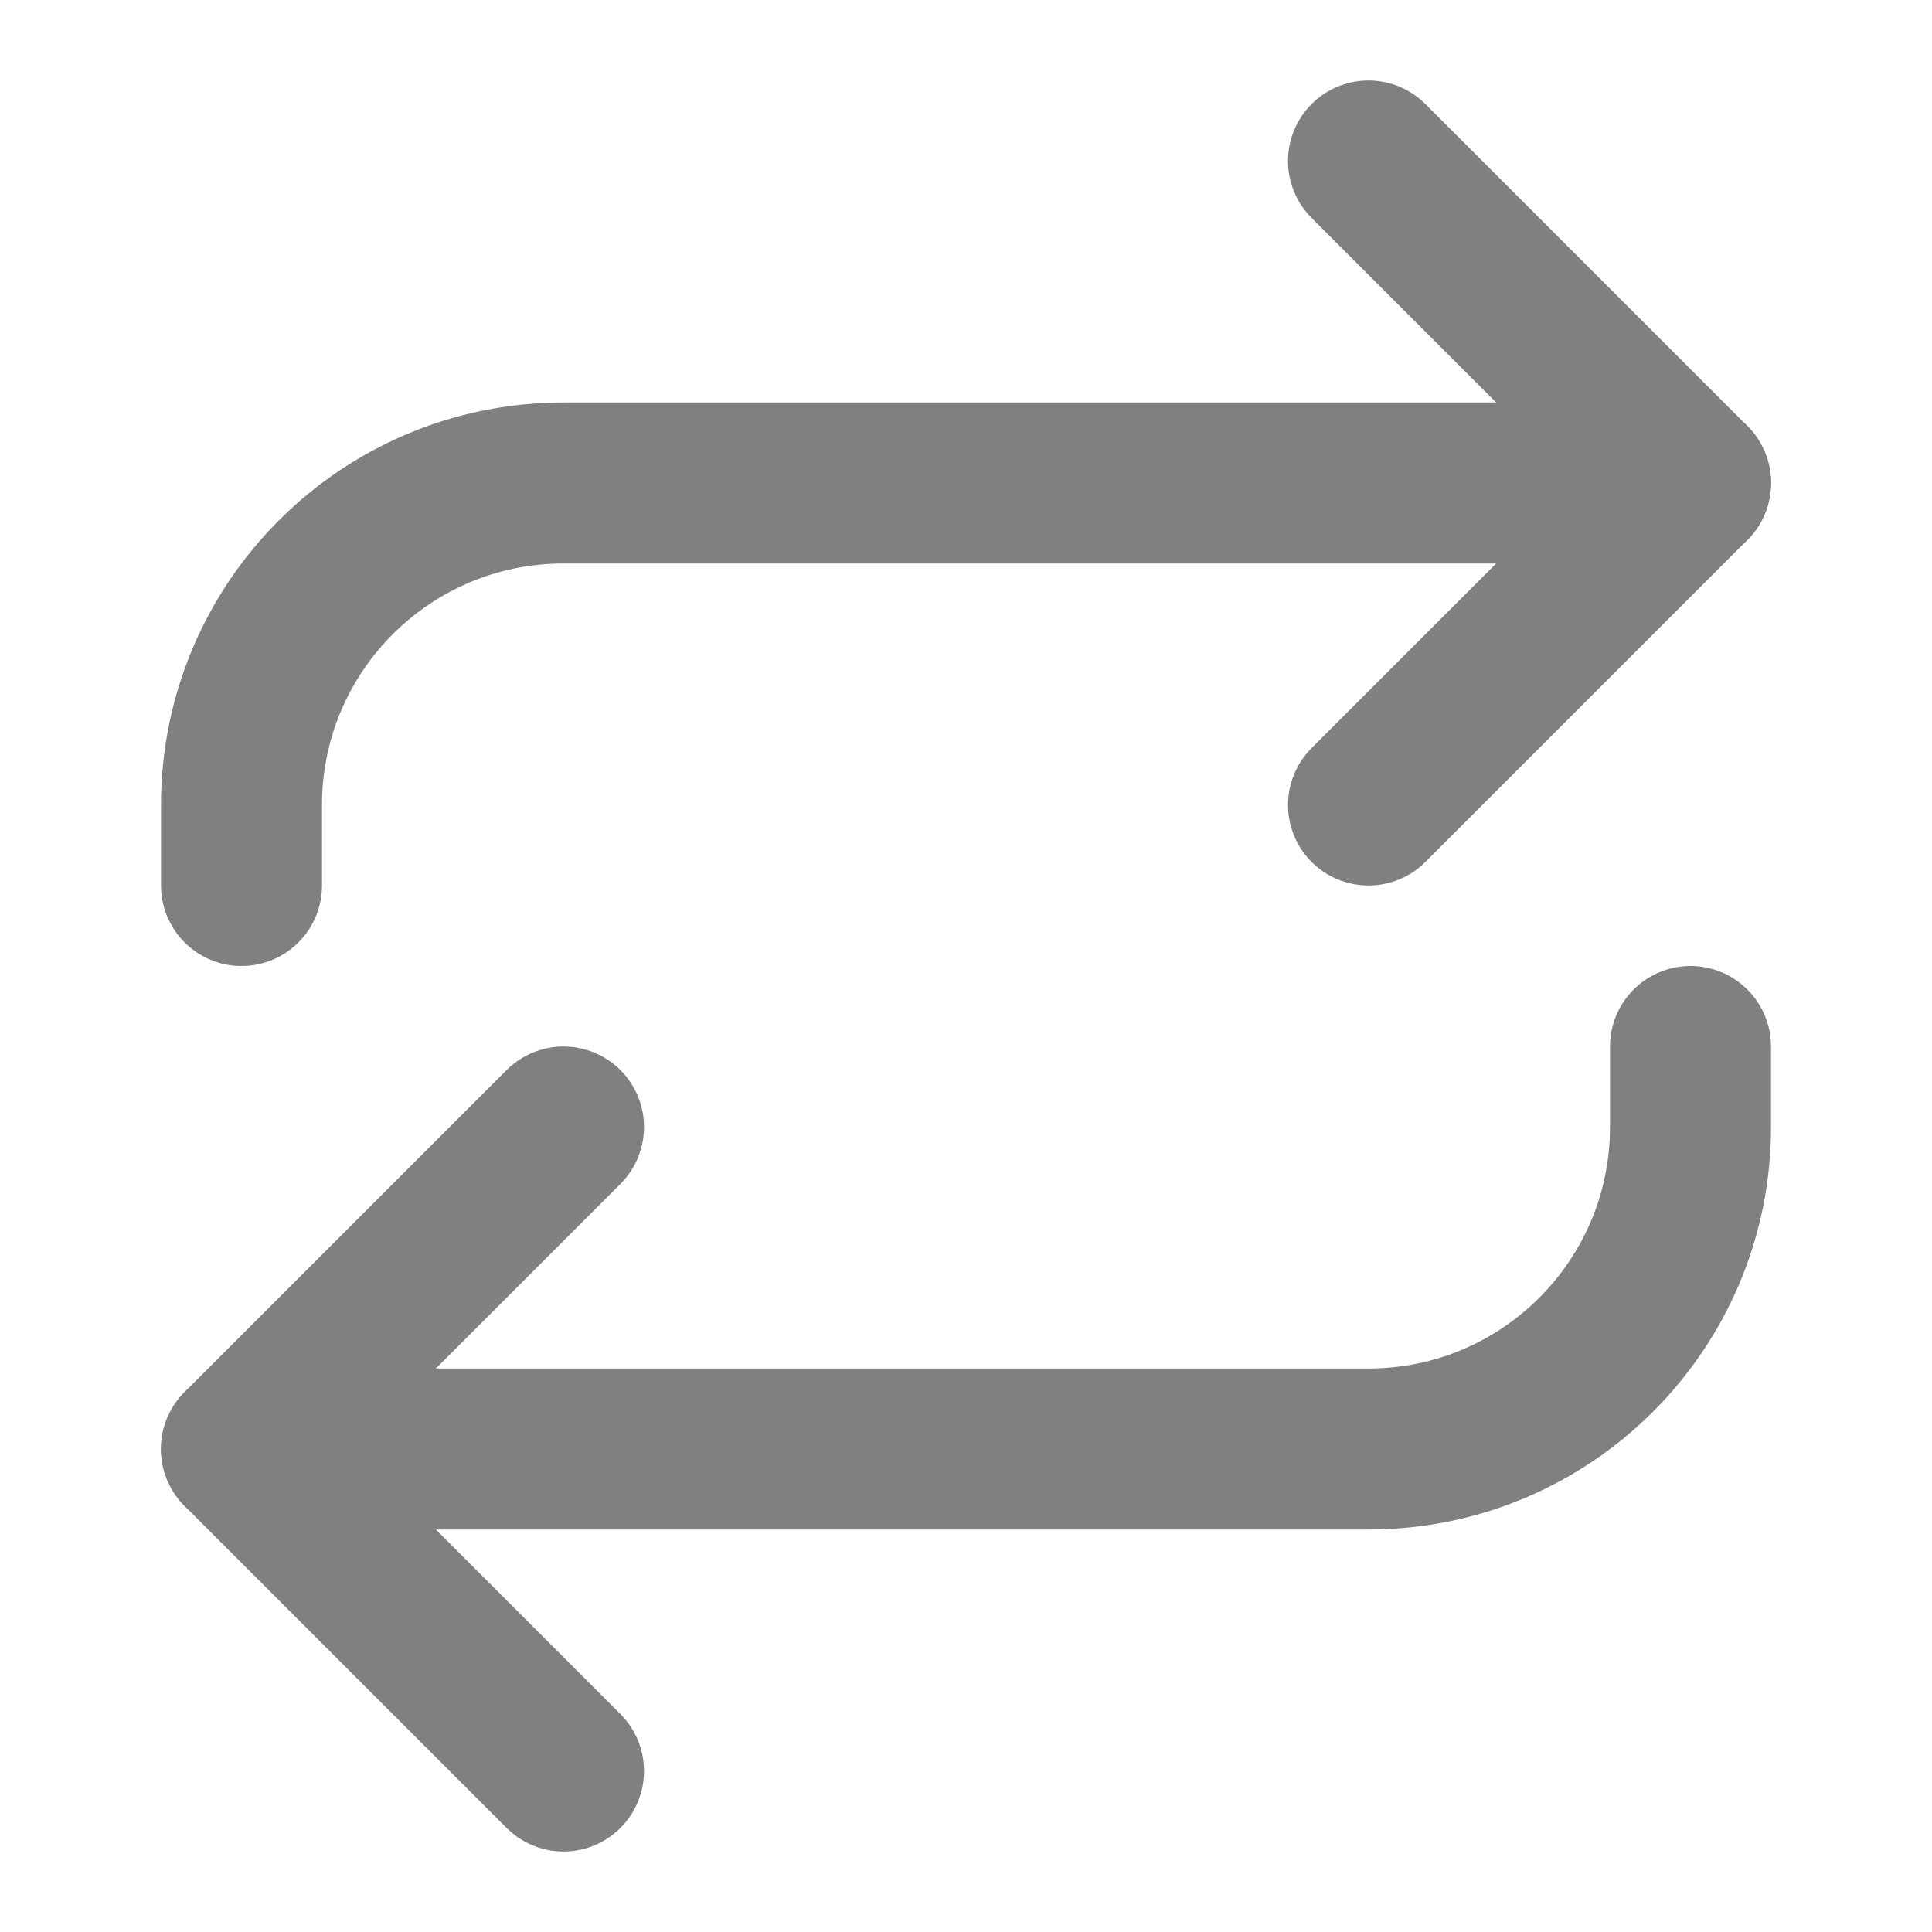
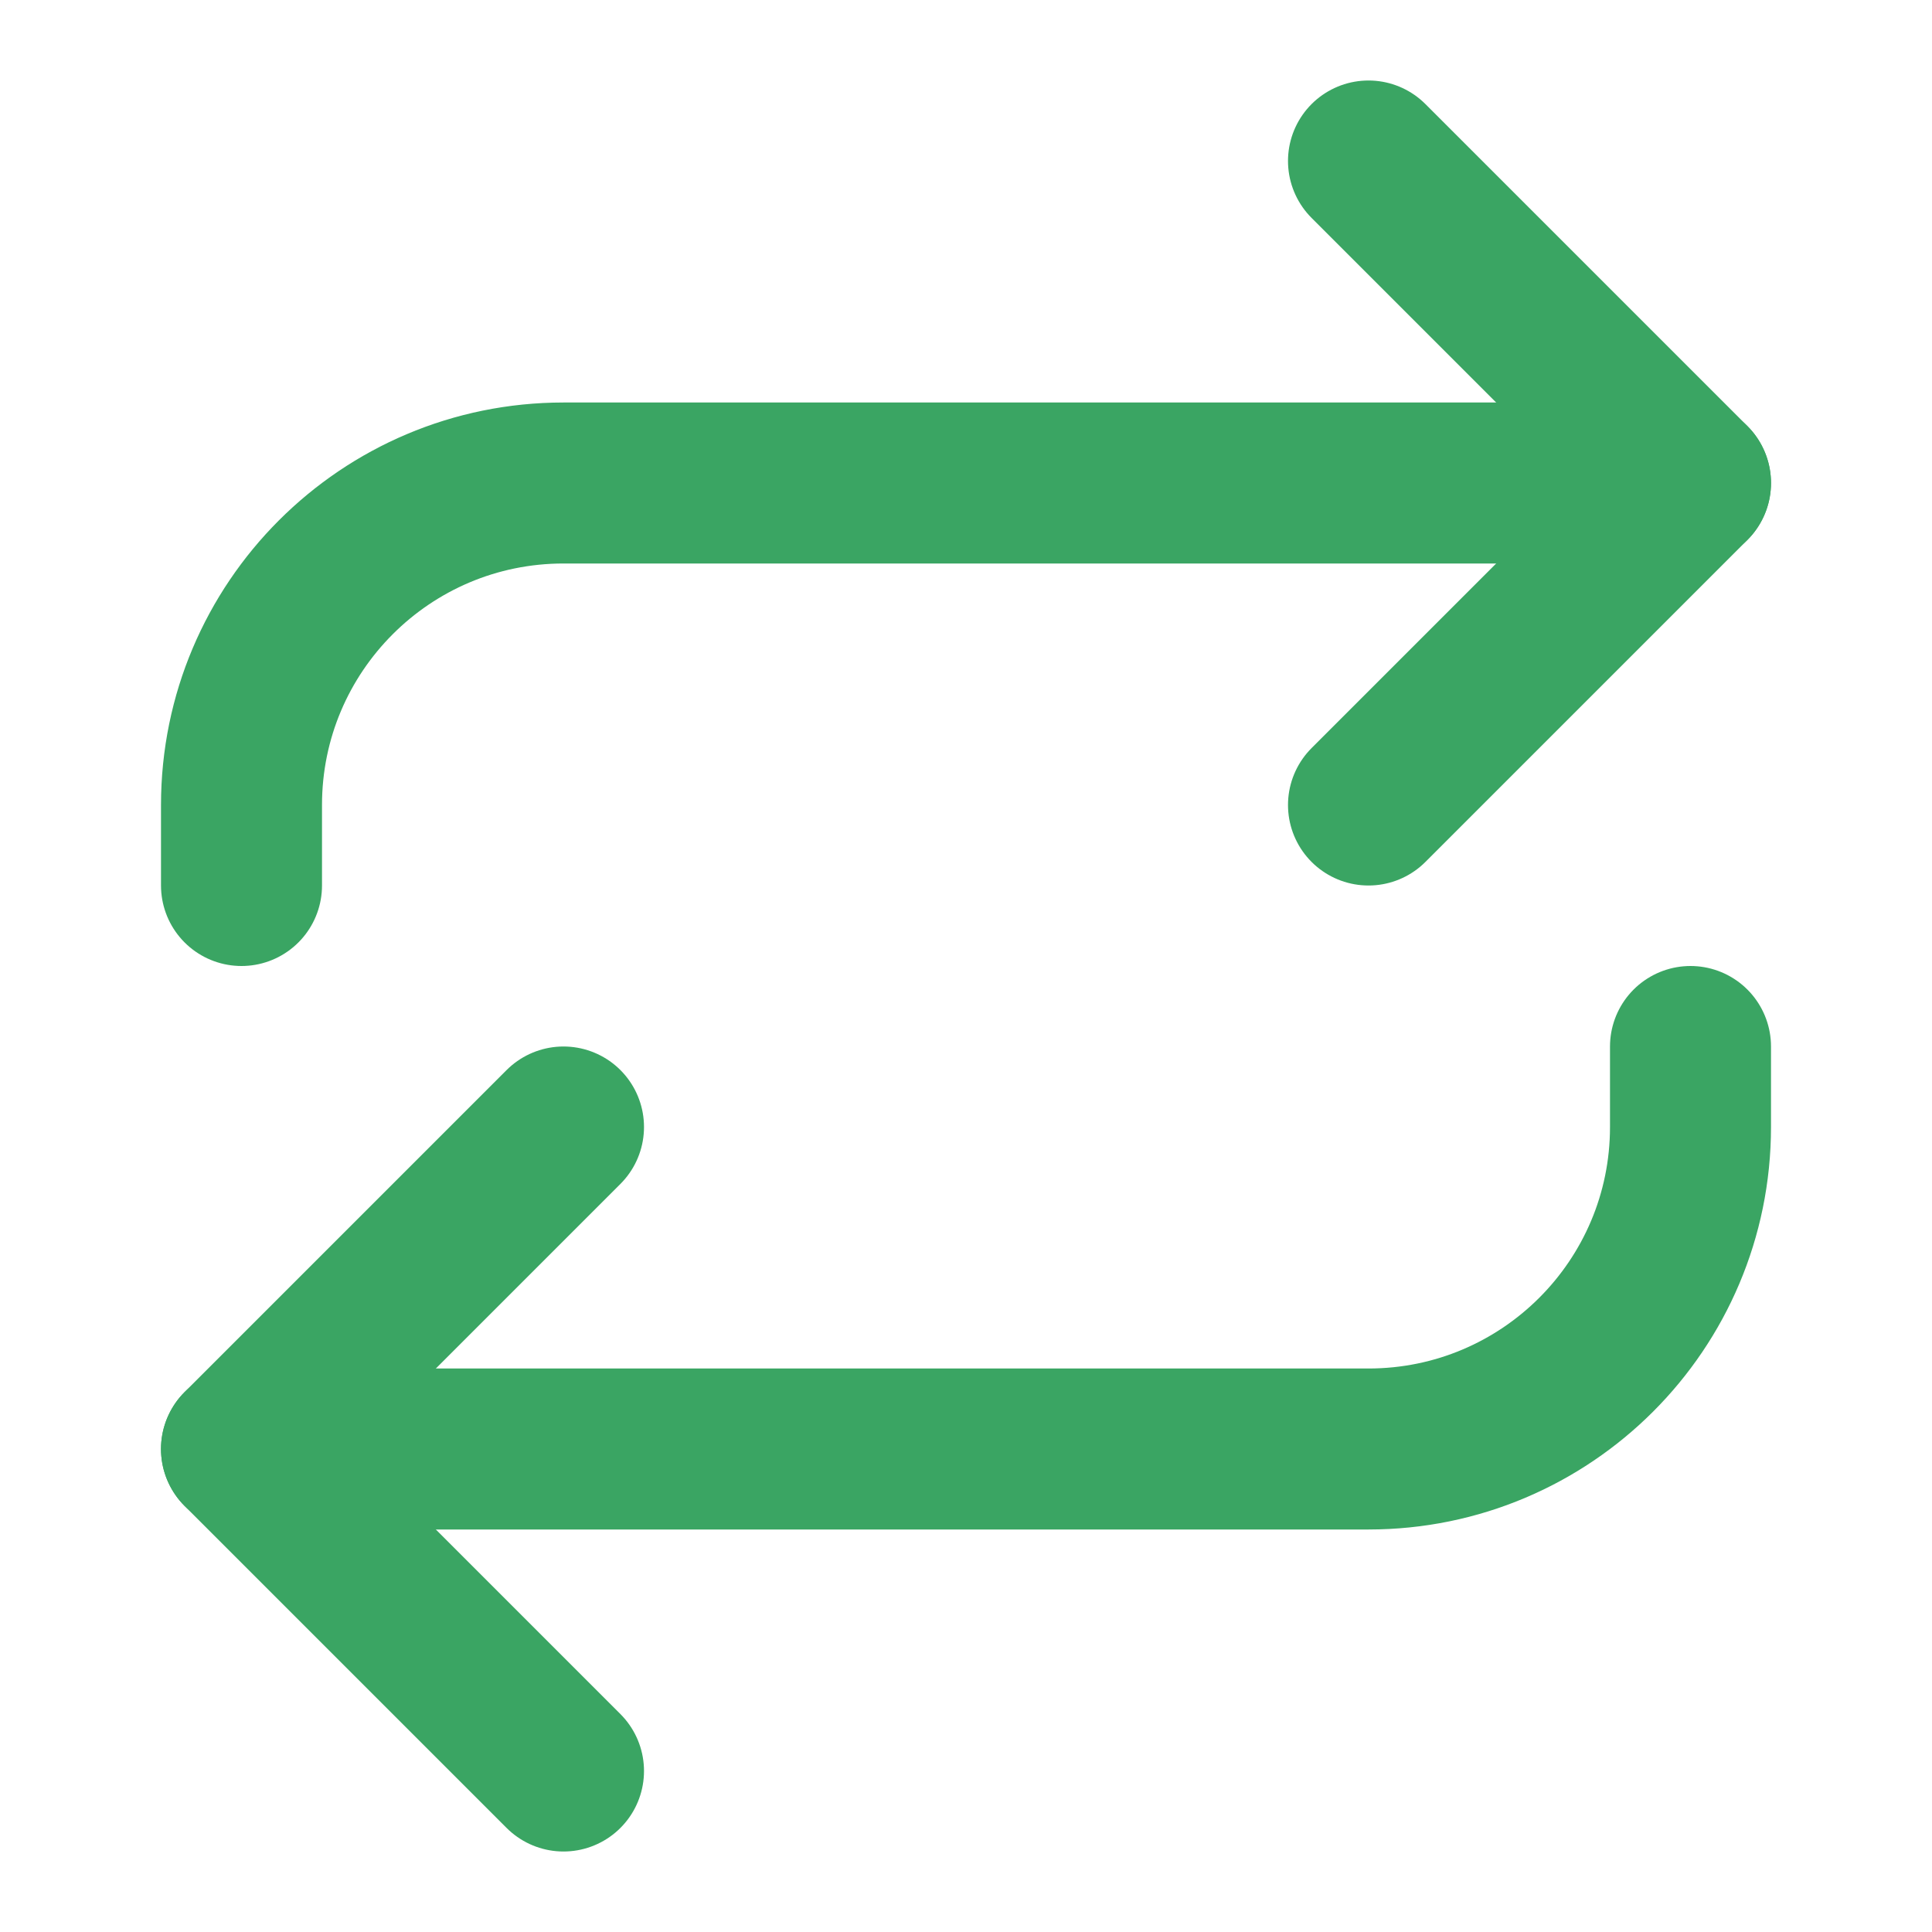
- <svg xmlns="http://www.w3.org/2000/svg" class="lucide lucide-repeat" width="24" height="24" viewBox="0 0 24 24" fill="none" stroke="#808080" stroke-width="2" stroke-linecap="round" stroke-linejoin="round">
+ <svg xmlns="http://www.w3.org/2000/svg" class="lucide lucide-repeat" width="24" height="24" viewBox="0 0 24 24" fill="none" stroke="#3aa563" stroke-width="2" stroke-linecap="round" stroke-linejoin="round">
  <path d="m17 2 4 4-4 4" />
  <path d="M3 11v-1a4 4 0 0 1 4-4h14" />
  <path d="m7 22-4-4 4-4" />
  <path d="M21 13v1a4 4 0 0 1-4 4H3" />
</svg>
